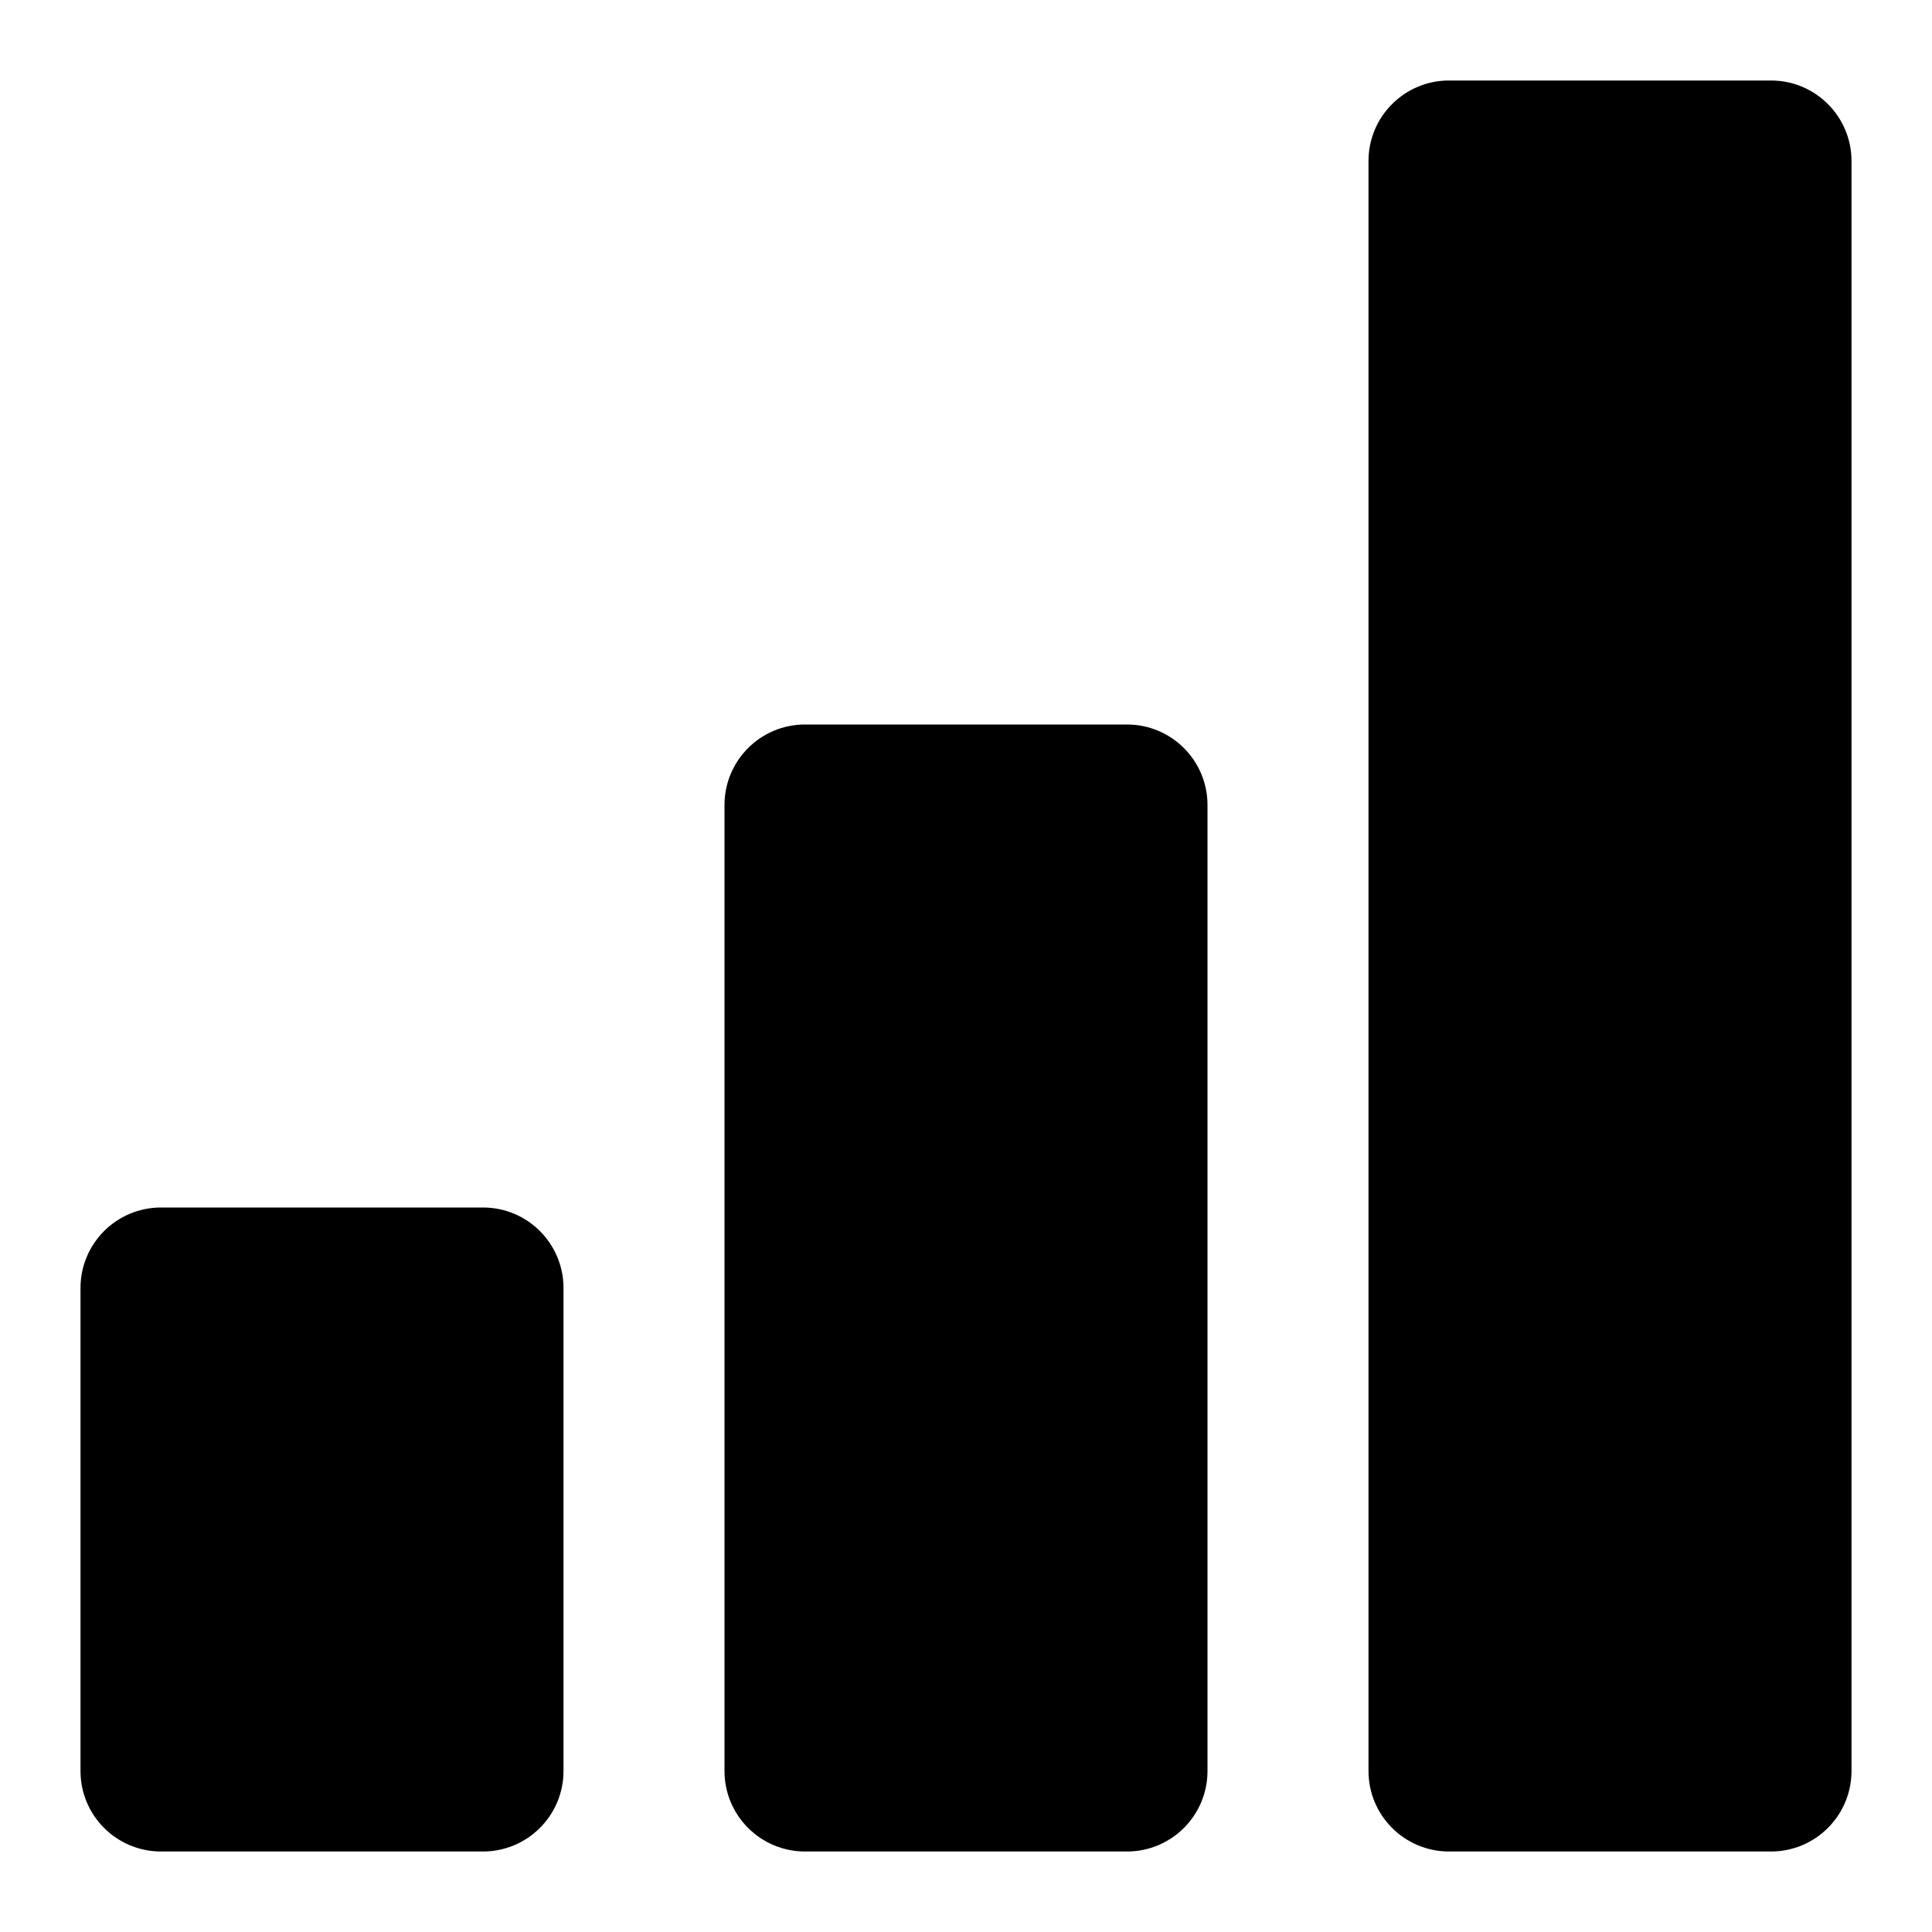
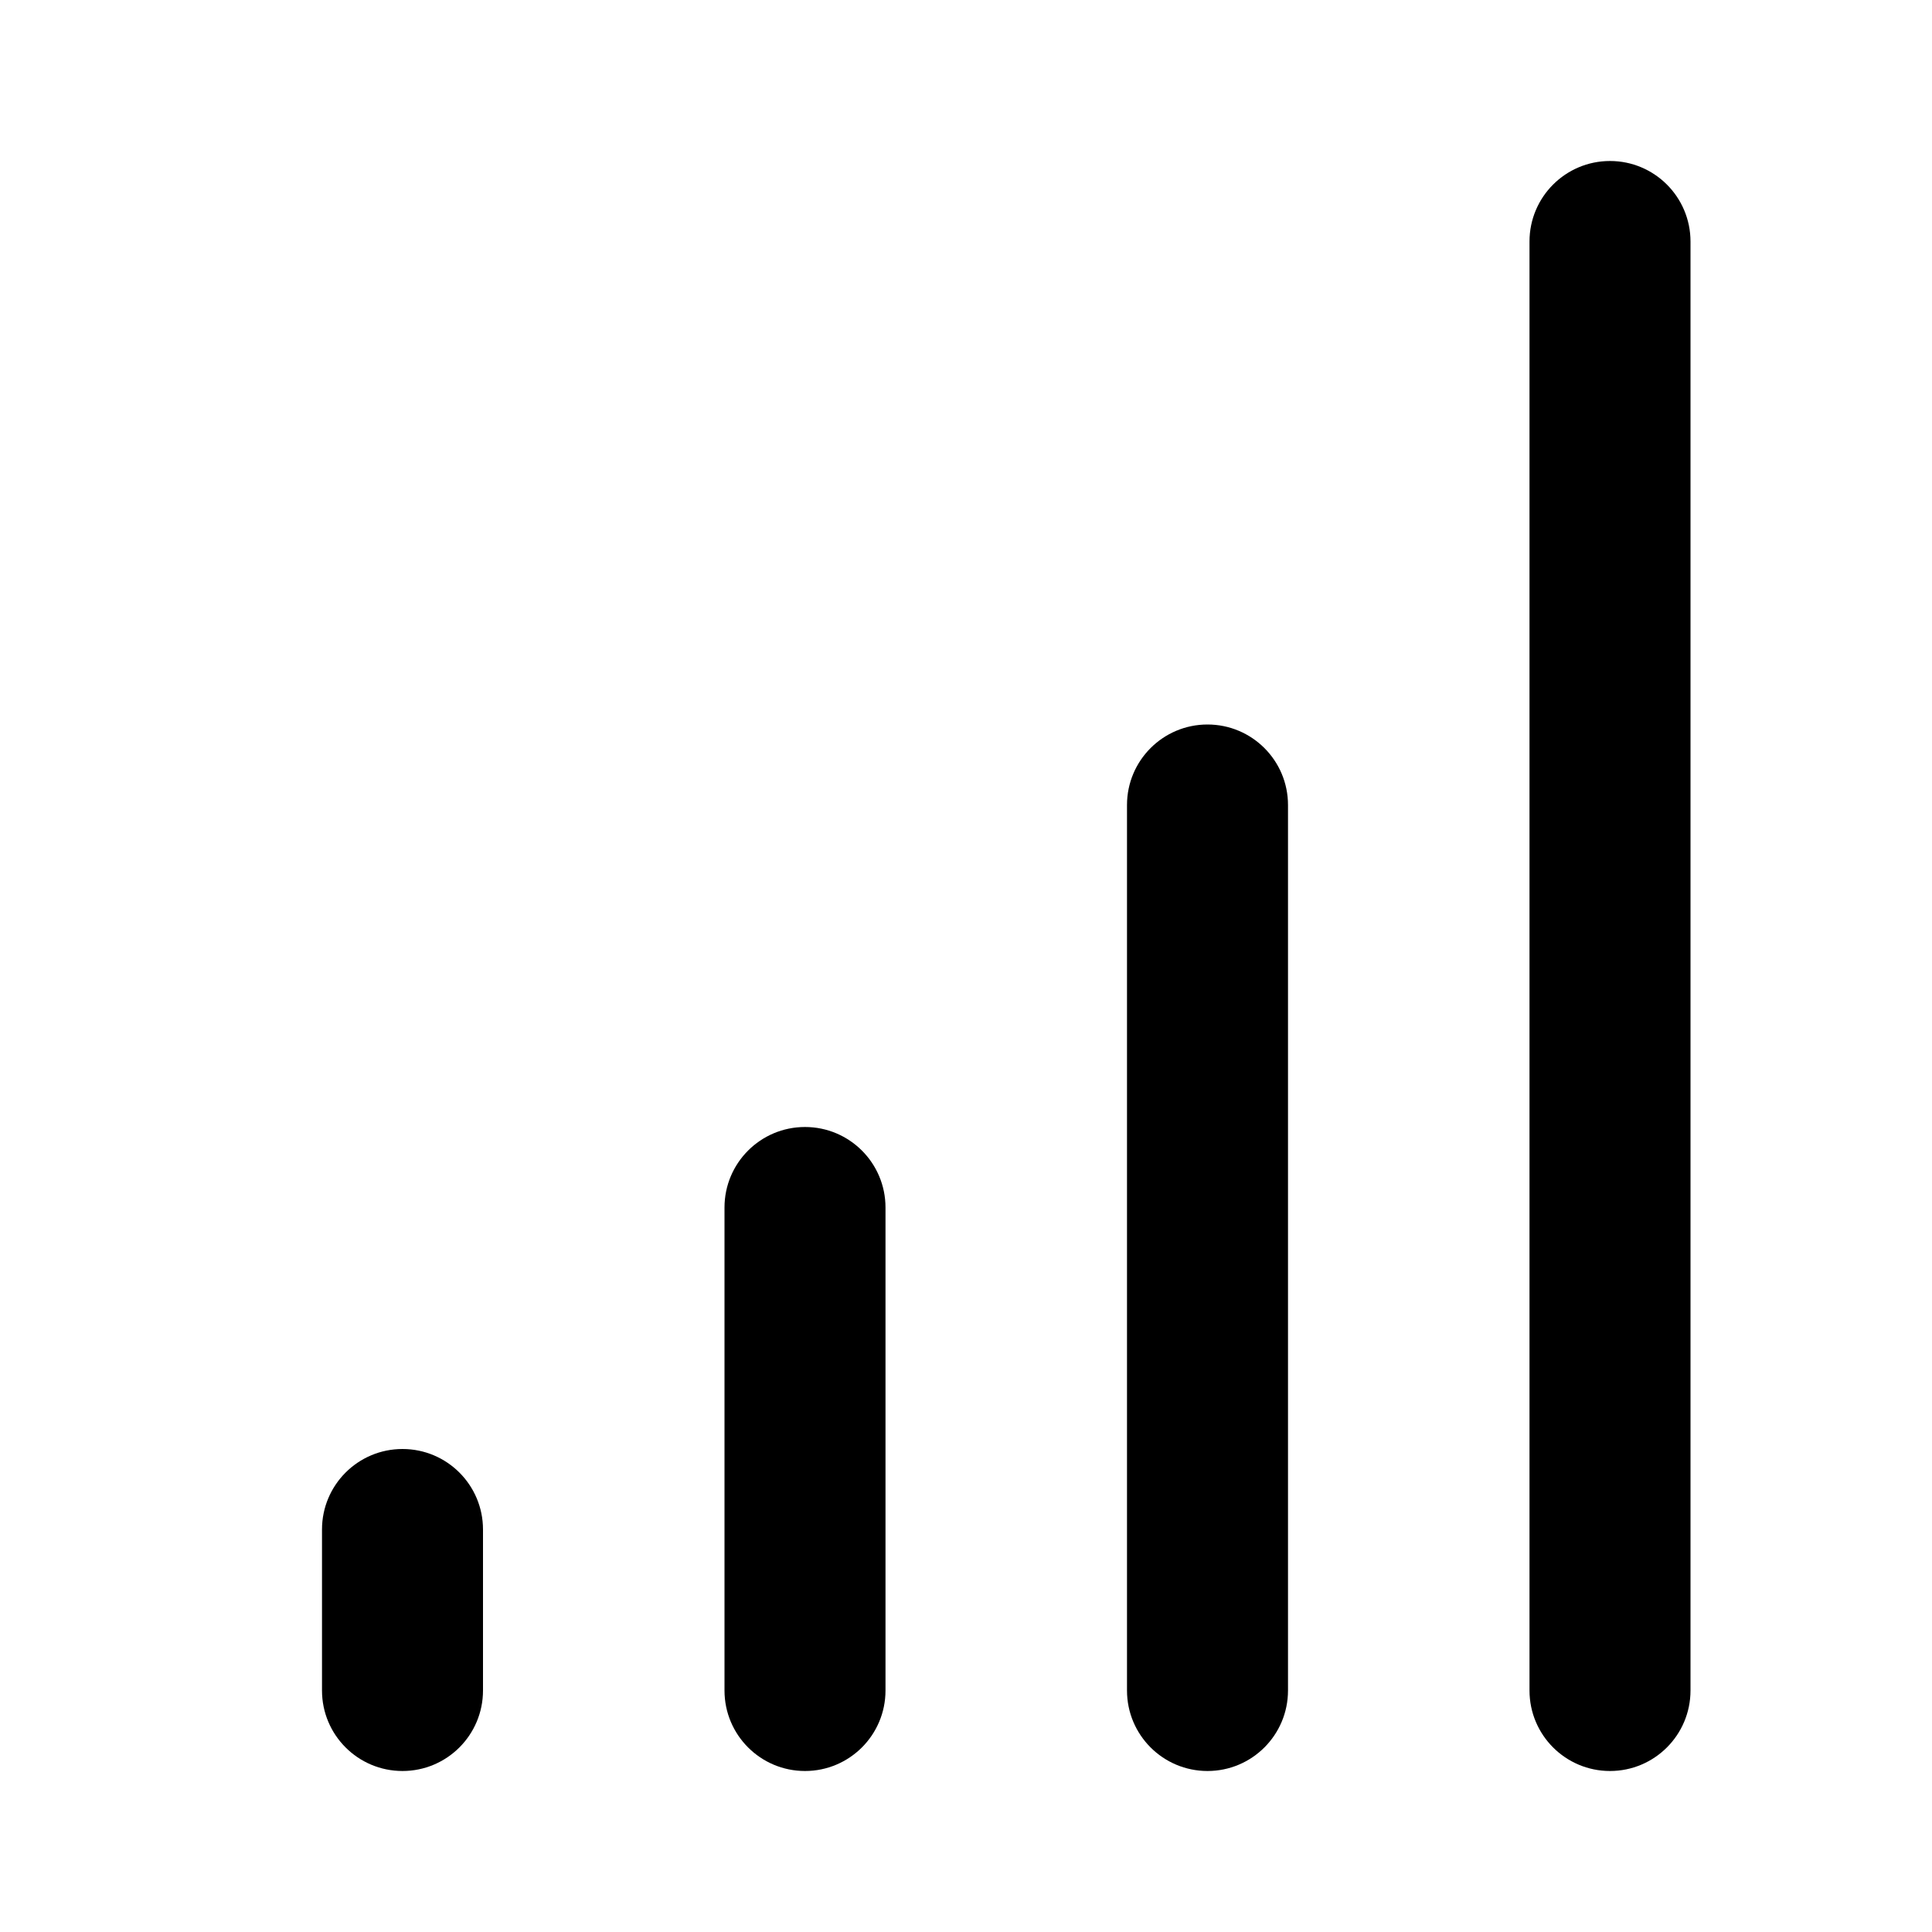
<svg xmlns="http://www.w3.org/2000/svg" viewBox="0 0 24 24">
-   <path class="uim-tertiary" d="M6,23H2a1.0 1,0,0,1-1-1V16a1.0 1,0,0,1,1-1H6a1.0 1,0,0,1,1,1v6A1.0 1,0,0,1,6,23Z" />
-   <path class="uim-secondary" d="M14,23H10a1.0 1,0,0,1-1-1V10a1.0 1,0,0,1,1-1h4a1.0 1,0,0,1,1,1V22A1.0 1,0,0,1,14,23Z" />
-   <path class="uim-primary" d="M22,23H18a1.0 1,0,0,1-1-1V2a1.0 1,0,0,1,1-1h4a1.0 1,0,0,1,1,1V22A1.0 1,0,0,1,22,23Z" />
+   <path class="uim-primary" d="M5 22a1.0 1 0 0 1-1-1V19a1 1 0 0 1 2 0v2A1.0 1 0 0 1 5 22zM10 22a1.0 1 0 0 1-1-1V15a1 1 0 0 1 2 0v6A1.0 1 0 0 1 10 22zM15 22a1.0 1 0 0 1-1-1V10a1 1 0 0 1 2 0V21A1.0 1 0 0 1 15 22zM20 22a1.0 1 0 0 1-1-1V3a1 1 0 0 1 2 0V21A1.0 1 0 0 1 20 22z" />
</svg>
